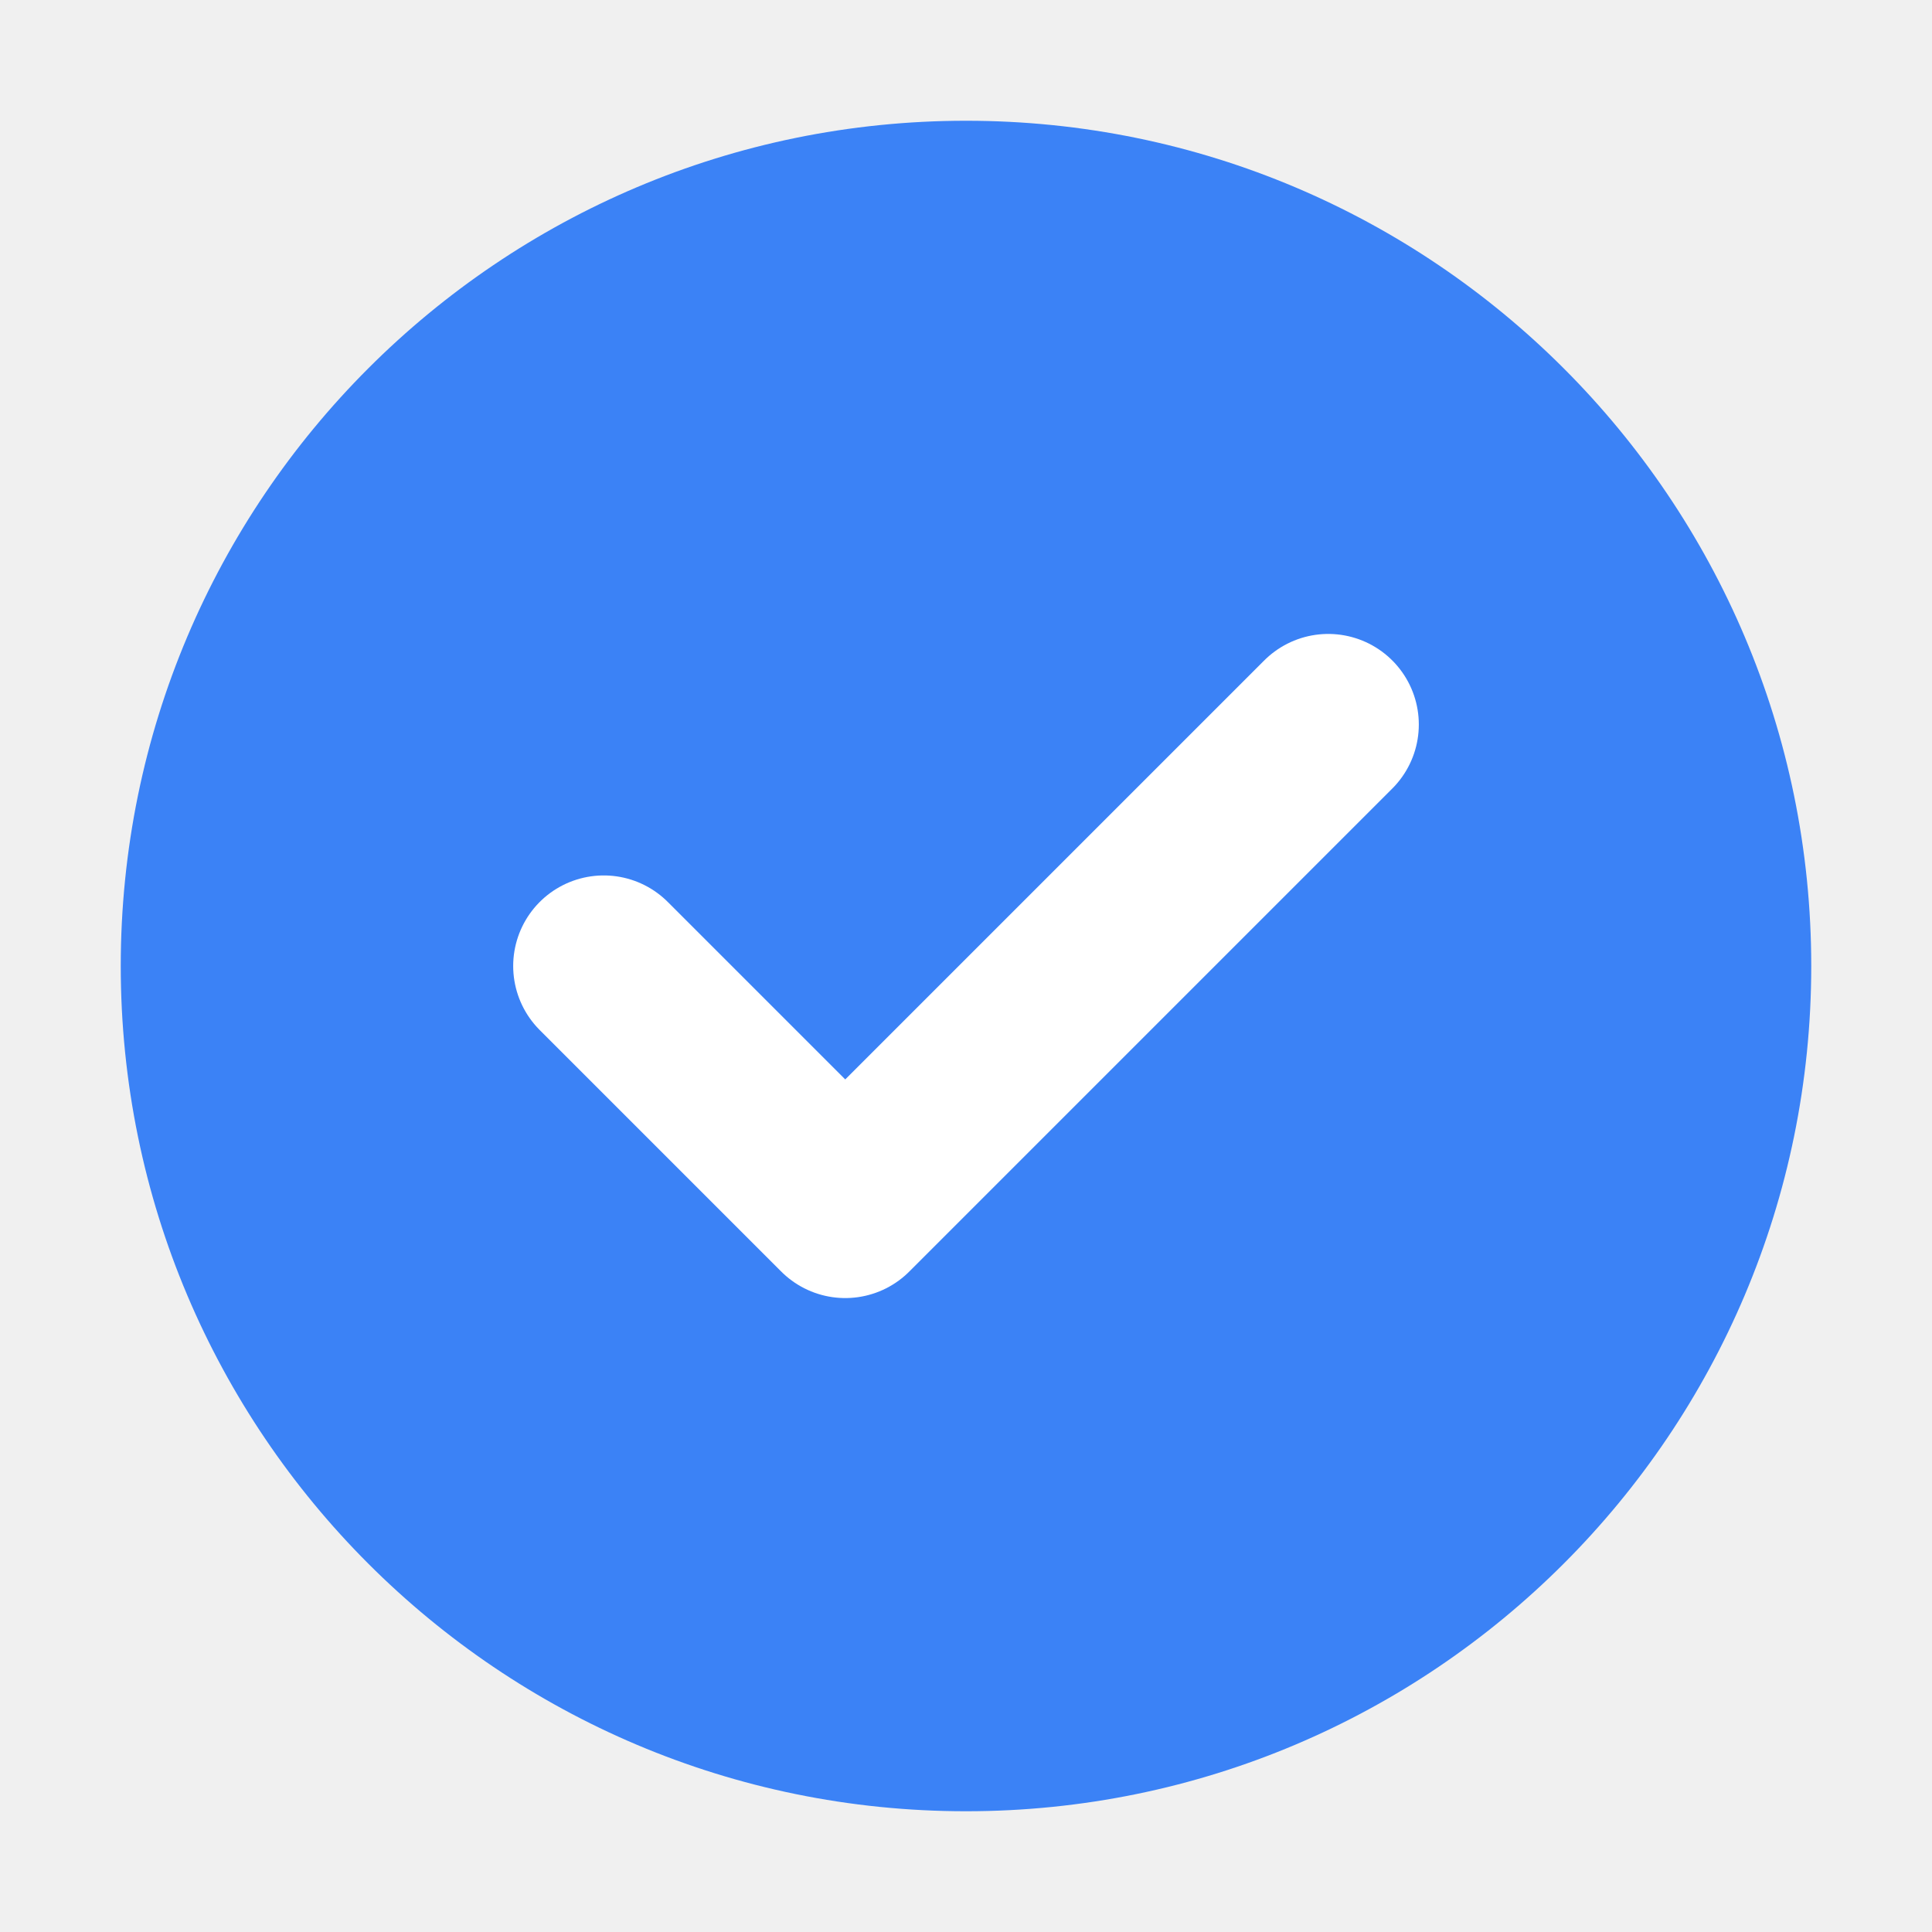
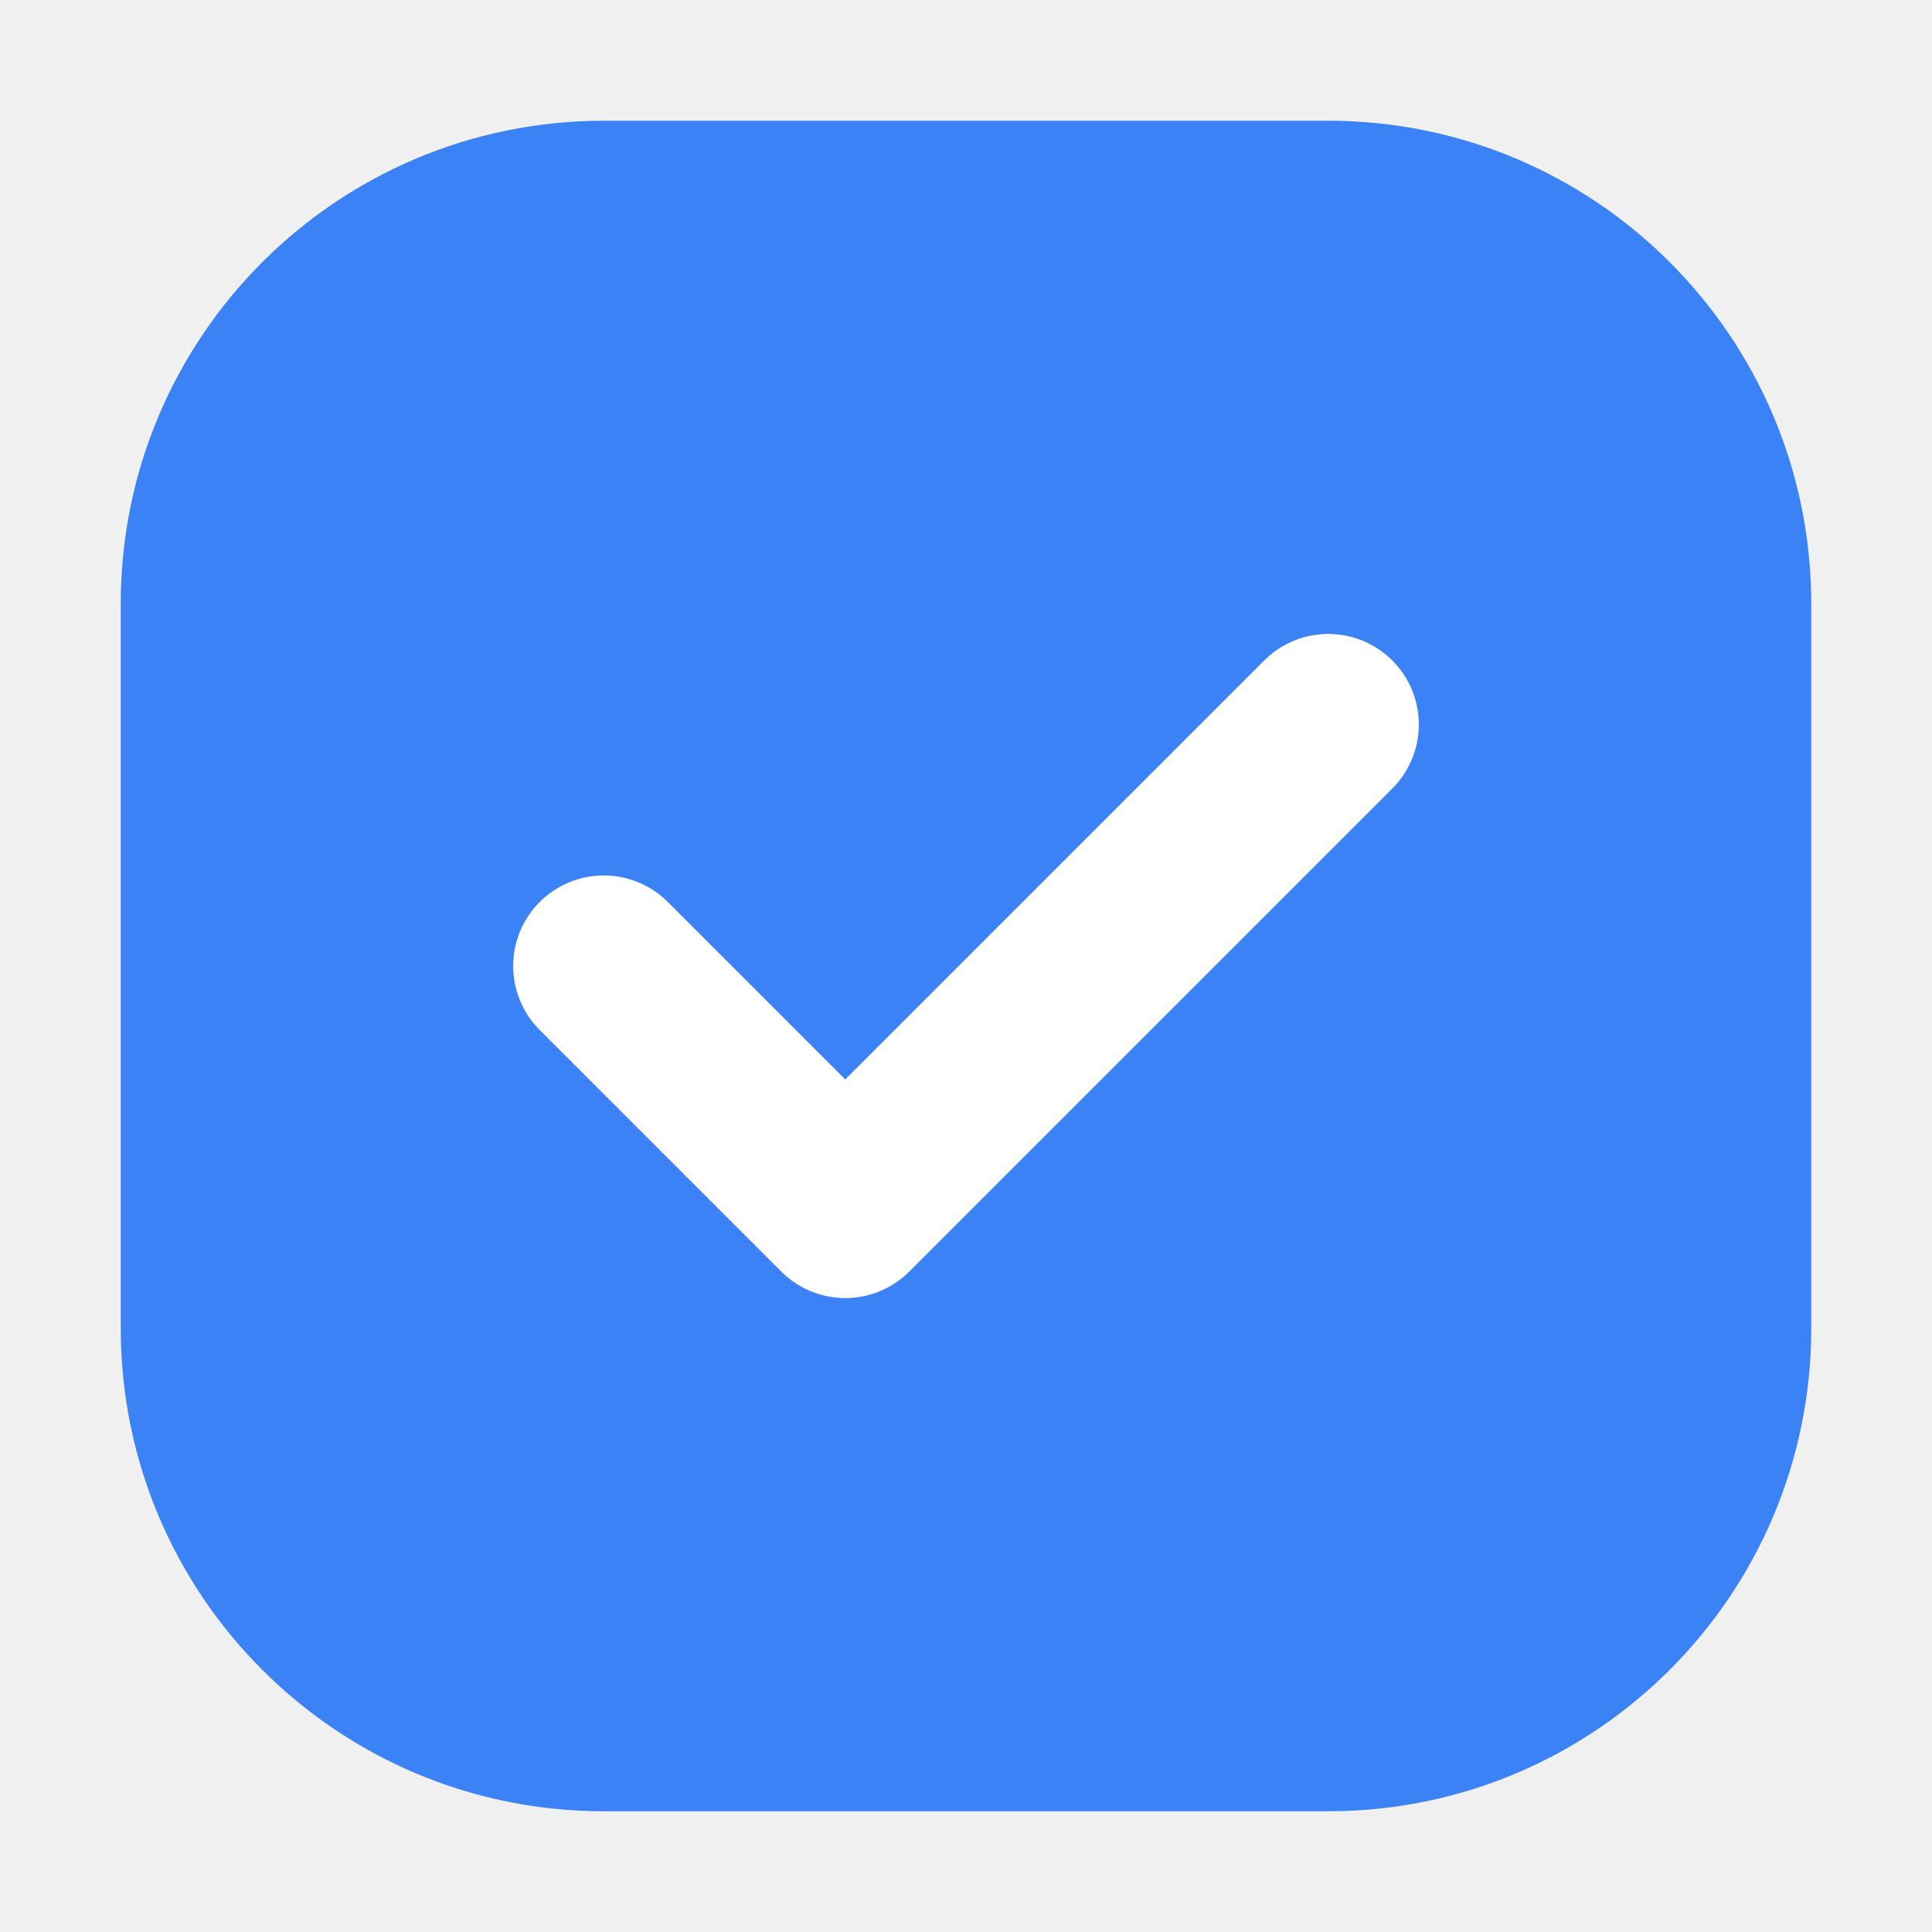
<svg xmlns="http://www.w3.org/2000/svg" width="16" height="16" viewBox="0 0 16 16" fill="none">
-   <circle cx="8" cy="8" r="7" fill="#3B82F6" />
+   <rect x="1" y="1" width="14" height="14" rx="4" ry="4" fill="#3B82F6" />
  <path d="M5 8L7 10L11 6" stroke="white" stroke-width="1.5" stroke-linecap="round" stroke-linejoin="round" />
</svg>
